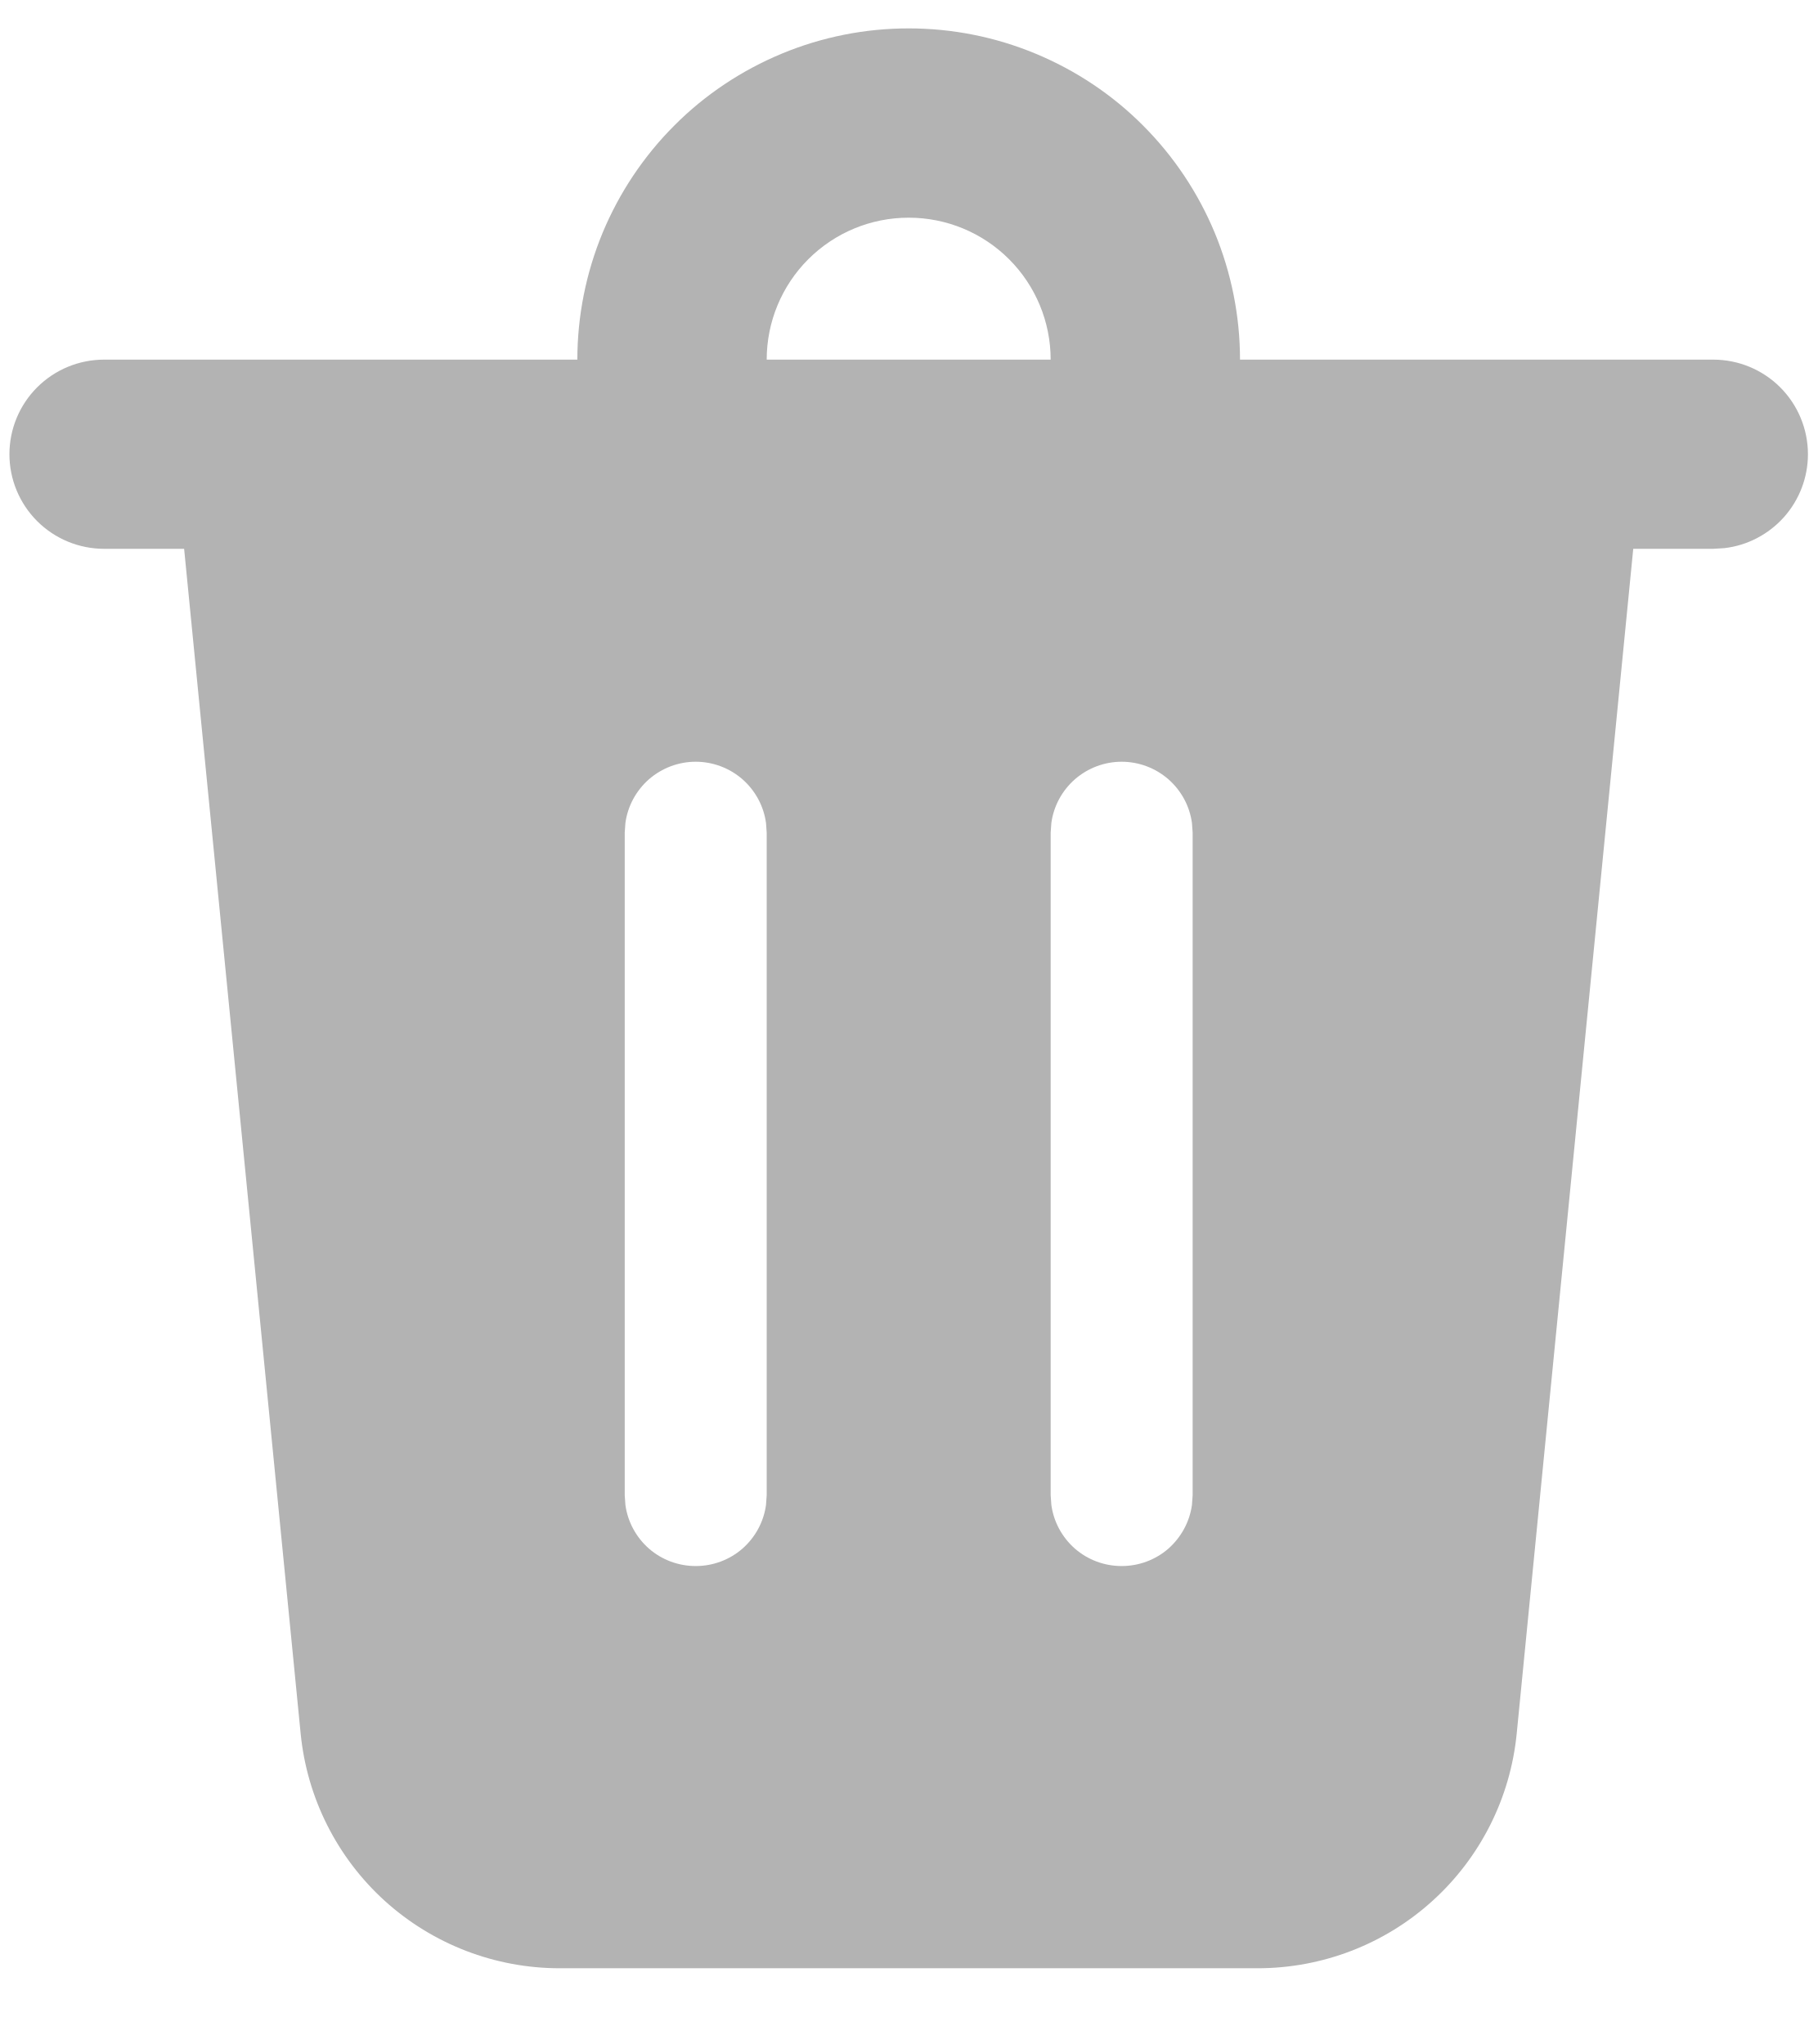
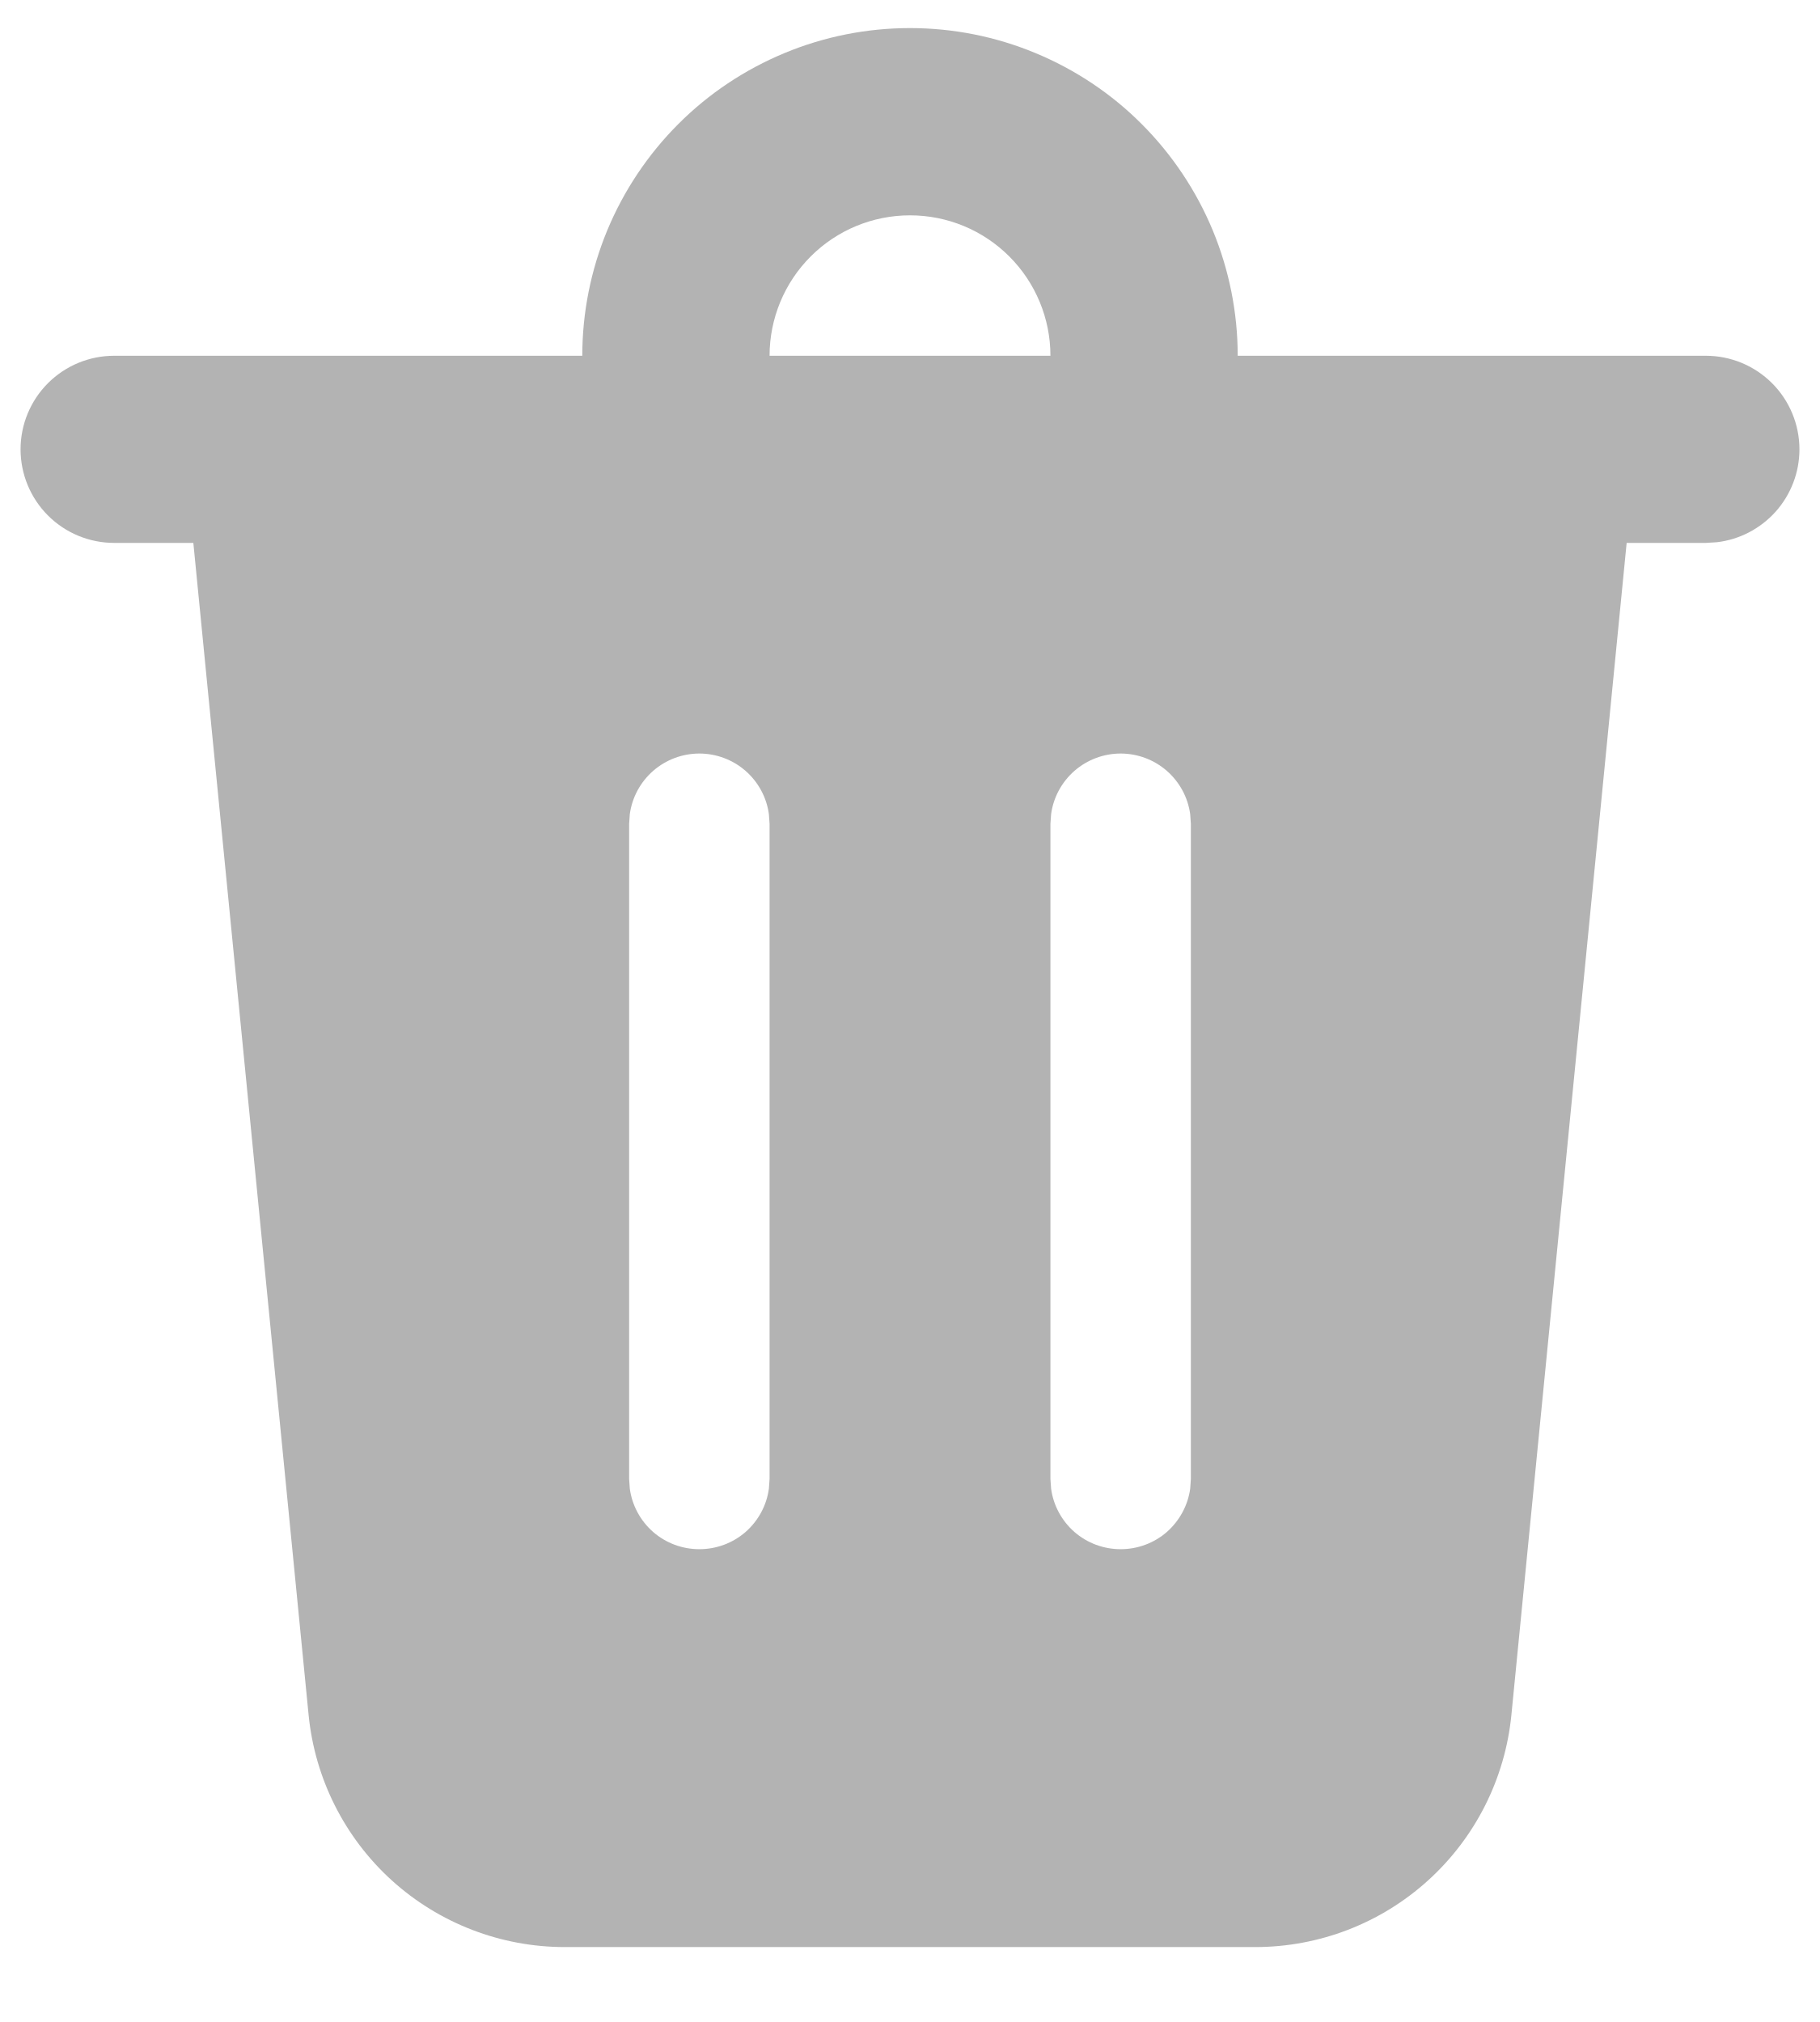
- <svg xmlns="http://www.w3.org/2000/svg" width="16" height="18" viewBox="0 0 16 18" fill="none">
+ <svg xmlns="http://www.w3.org/2000/svg" width="18" height="20" viewBox="0 0 16 18" fill="none">
  <path d="M15.917 4C15.917 4.204 15.842 4.401 15.706 4.554C15.57 4.706 15.383 4.804 15.181 4.827L15.083 4.833H14.379L13.353 15.267C13.297 15.833 13.033 16.358 12.611 16.74C12.19 17.122 11.641 17.333 11.072 17.333H4.927C4.359 17.333 3.81 17.122 3.388 16.74C2.967 16.358 2.703 15.833 2.647 15.267L1.621 4.833H0.917C0.696 4.833 0.484 4.746 0.327 4.589C0.171 4.433 0.083 4.221 0.083 4C0.083 3.779 0.171 3.567 0.327 3.411C0.484 3.254 0.696 3.167 0.917 3.167H5.083C5.083 2.784 5.159 2.404 5.305 2.051C5.452 1.697 5.667 1.375 5.938 1.104C6.208 0.833 6.53 0.619 6.884 0.472C7.238 0.325 7.617 0.25 8 0.25C8.383 0.25 8.762 0.325 9.116 0.472C9.47 0.619 9.792 0.833 10.062 1.104C10.333 1.375 10.548 1.697 10.695 2.051C10.841 2.404 10.917 2.784 10.917 3.167H15.083C15.304 3.167 15.516 3.254 15.673 3.411C15.829 3.567 15.917 3.779 15.917 4ZM9.875 6.708C9.724 6.708 9.578 6.763 9.464 6.862C9.35 6.962 9.276 7.099 9.256 7.248L9.25 7.333V13.167L9.256 13.252C9.276 13.401 9.35 13.538 9.464 13.638C9.578 13.737 9.724 13.791 9.875 13.791C10.026 13.791 10.172 13.737 10.286 13.638C10.399 13.538 10.474 13.401 10.494 13.252L10.5 13.167V7.333L10.494 7.248C10.474 7.099 10.4 6.962 10.286 6.862C10.172 6.763 10.026 6.708 9.875 6.708ZM6.125 6.708C5.974 6.708 5.828 6.763 5.714 6.862C5.6 6.962 5.526 7.099 5.506 7.248L5.5 7.333V13.167L5.506 13.252C5.526 13.401 5.6 13.538 5.714 13.638C5.828 13.737 5.974 13.791 6.125 13.791C6.276 13.791 6.422 13.737 6.536 13.638C6.65 13.538 6.724 13.401 6.744 13.252L6.75 13.167V7.333L6.744 7.248C6.724 7.099 6.65 6.962 6.536 6.862C6.422 6.763 6.276 6.708 6.125 6.708ZM8 1.917C7.668 1.917 7.351 2.048 7.116 2.283C6.882 2.517 6.75 2.835 6.75 3.167H9.25C9.25 2.835 9.118 2.517 8.884 2.283C8.649 2.048 8.332 1.917 8 1.917Z" fill="black" fill-opacity="0.3" />
</svg>
